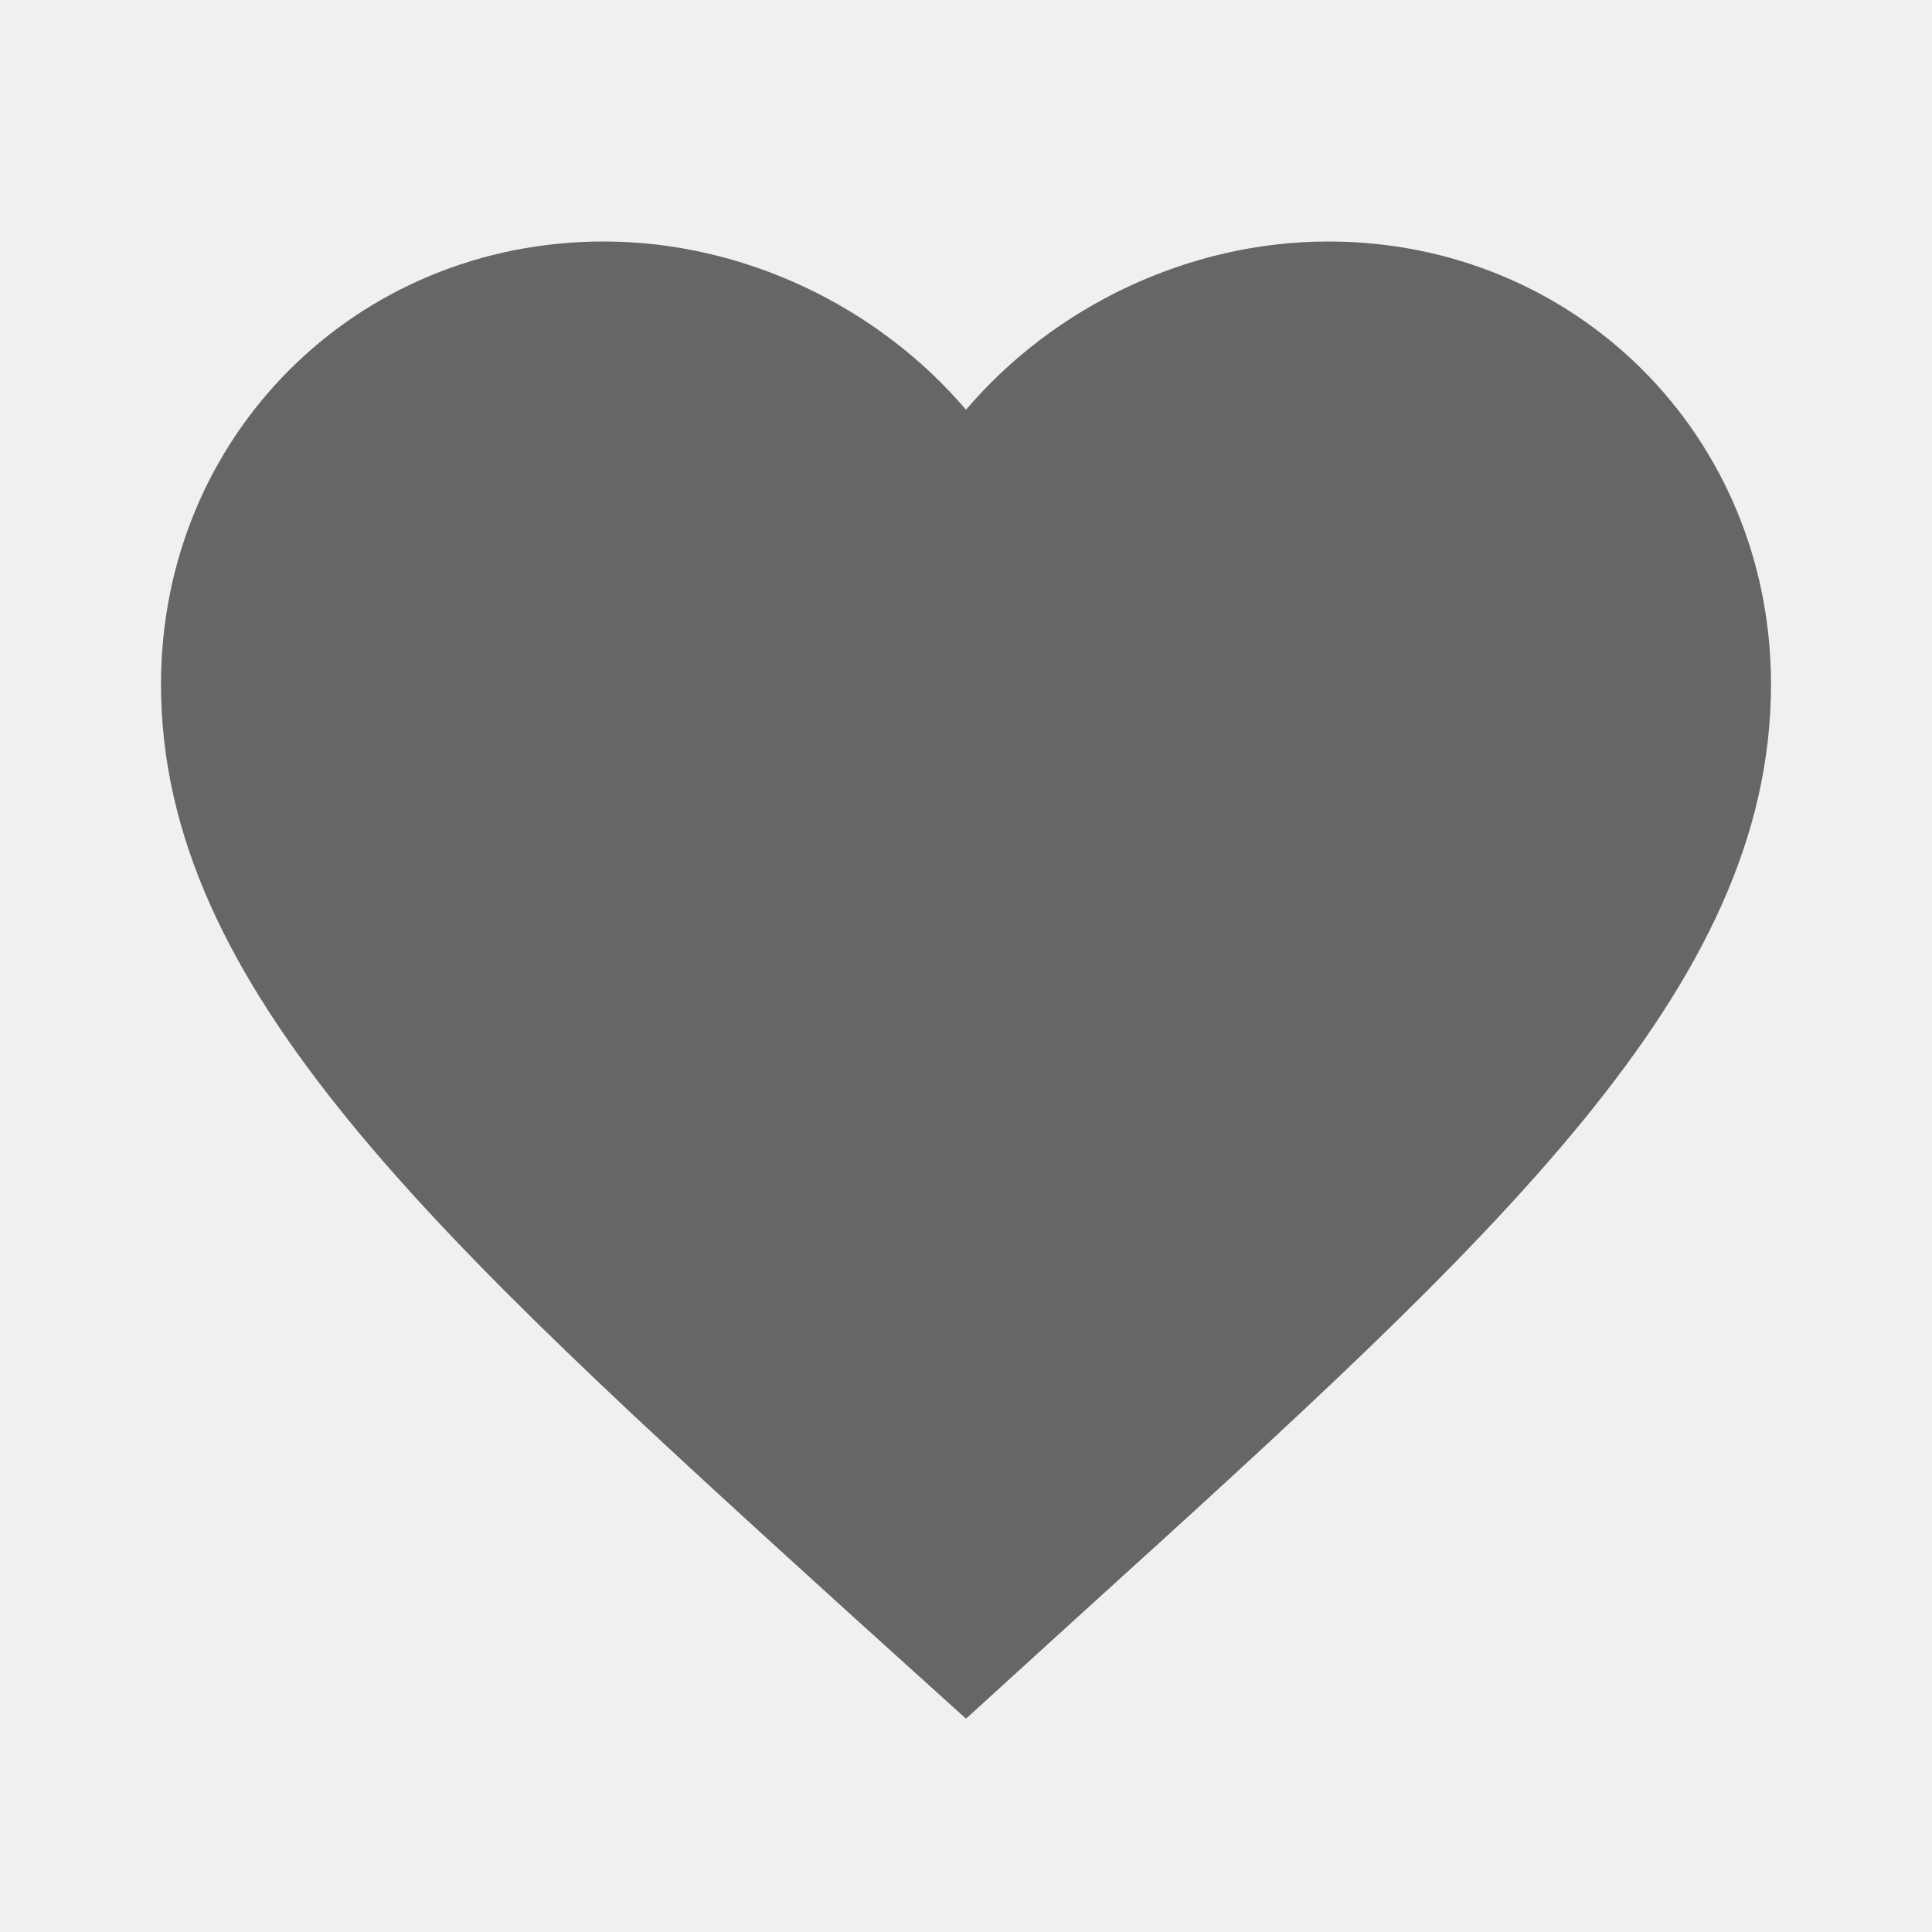
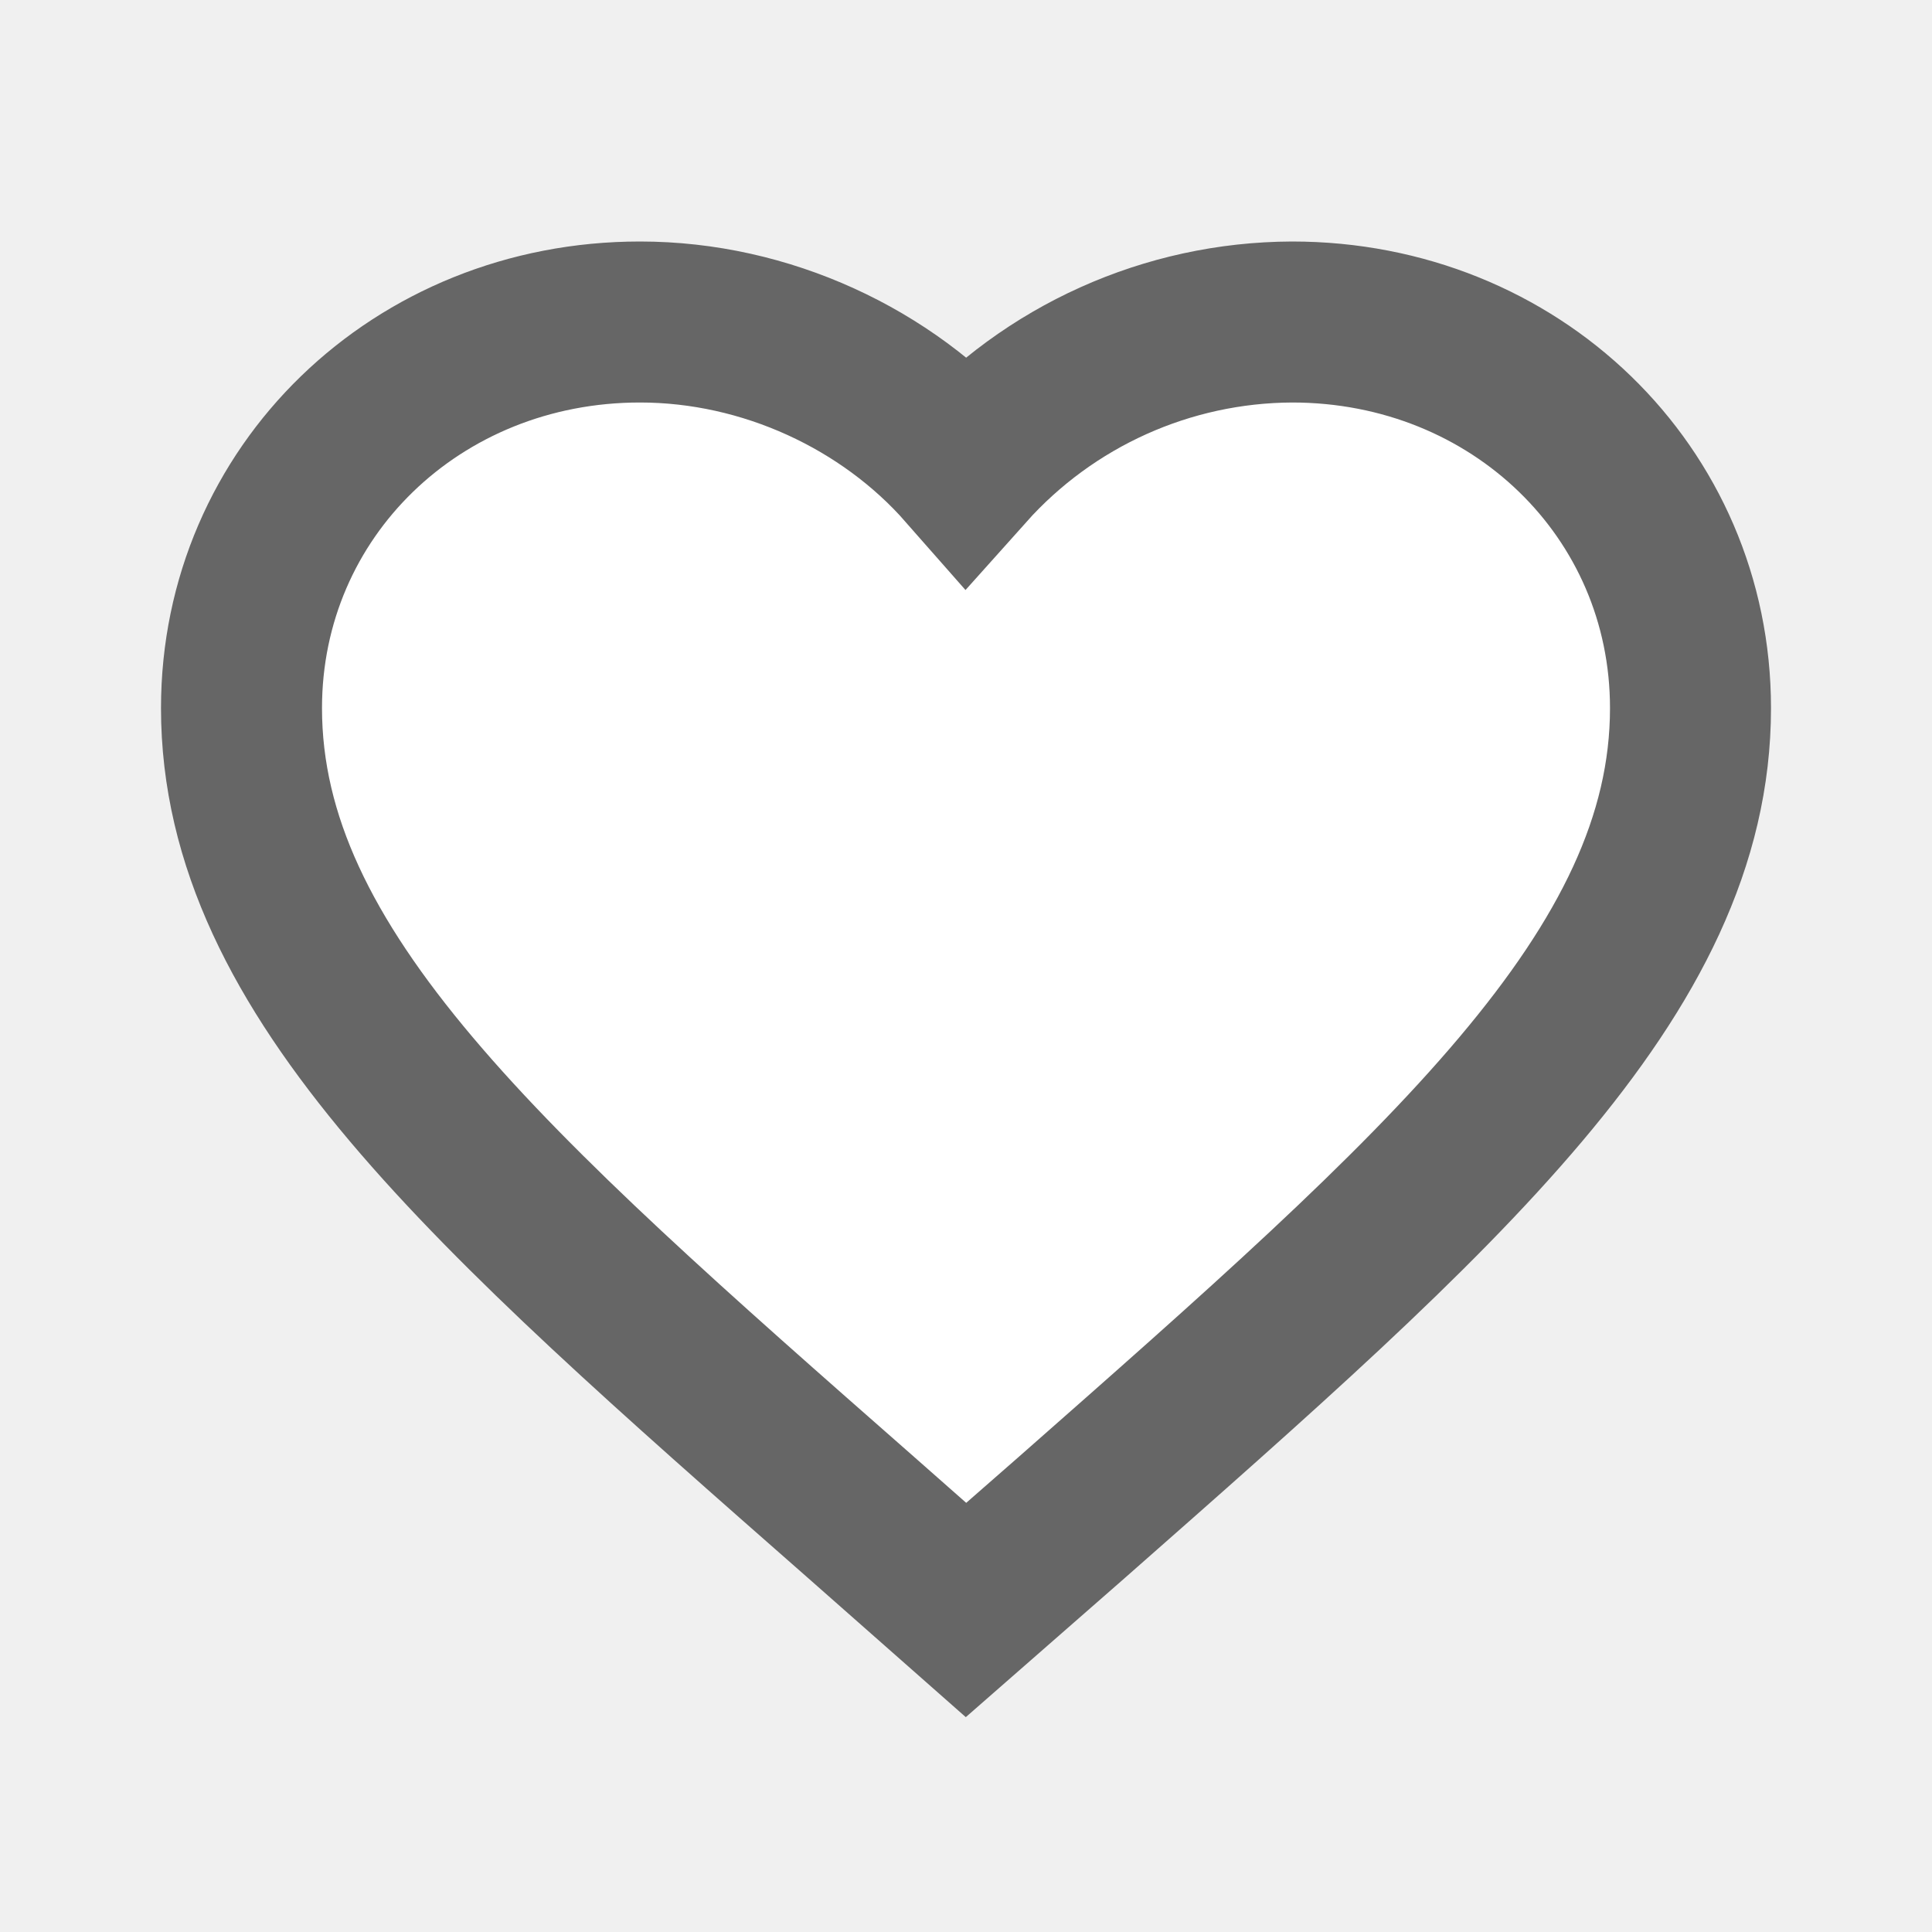
- <svg xmlns="http://www.w3.org/2000/svg" viewBox="0 0 24 24">
-   <path d="M16.5 3c-1.74 0-3.41.81-4.5 2.09C10.91 3.81 9.24 3 7.5 3 4.42 3 2 5.42 2 8.5c0 3.78 3.4 6.86 8.55 11.54L12 21.35l1.45-1.32C18.6 15.36 22 12.28 22 8.5 22 5.42 19.58 3 16.5 3" fill="#666" fill-rule="evenodd" />
+ <svg xmlns="http://www.w3.org/2000/svg" width="24" height="24">
+   <path d="M10.695 18.849C6.06 14.777 3 12.092 3 8.796 3 6.11 5.178 4 7.95 4c1.566 0 3.069.706 4.05 1.822A5.462 5.462 0 0116.05 4C18.822 4 21 6.11 21 8.796c0 3.296-3.06 5.981-7.695 10.062L12 20l-1.305-1.151z" fill="#FFF" stroke="#666" stroke-width="2" />
</svg>
